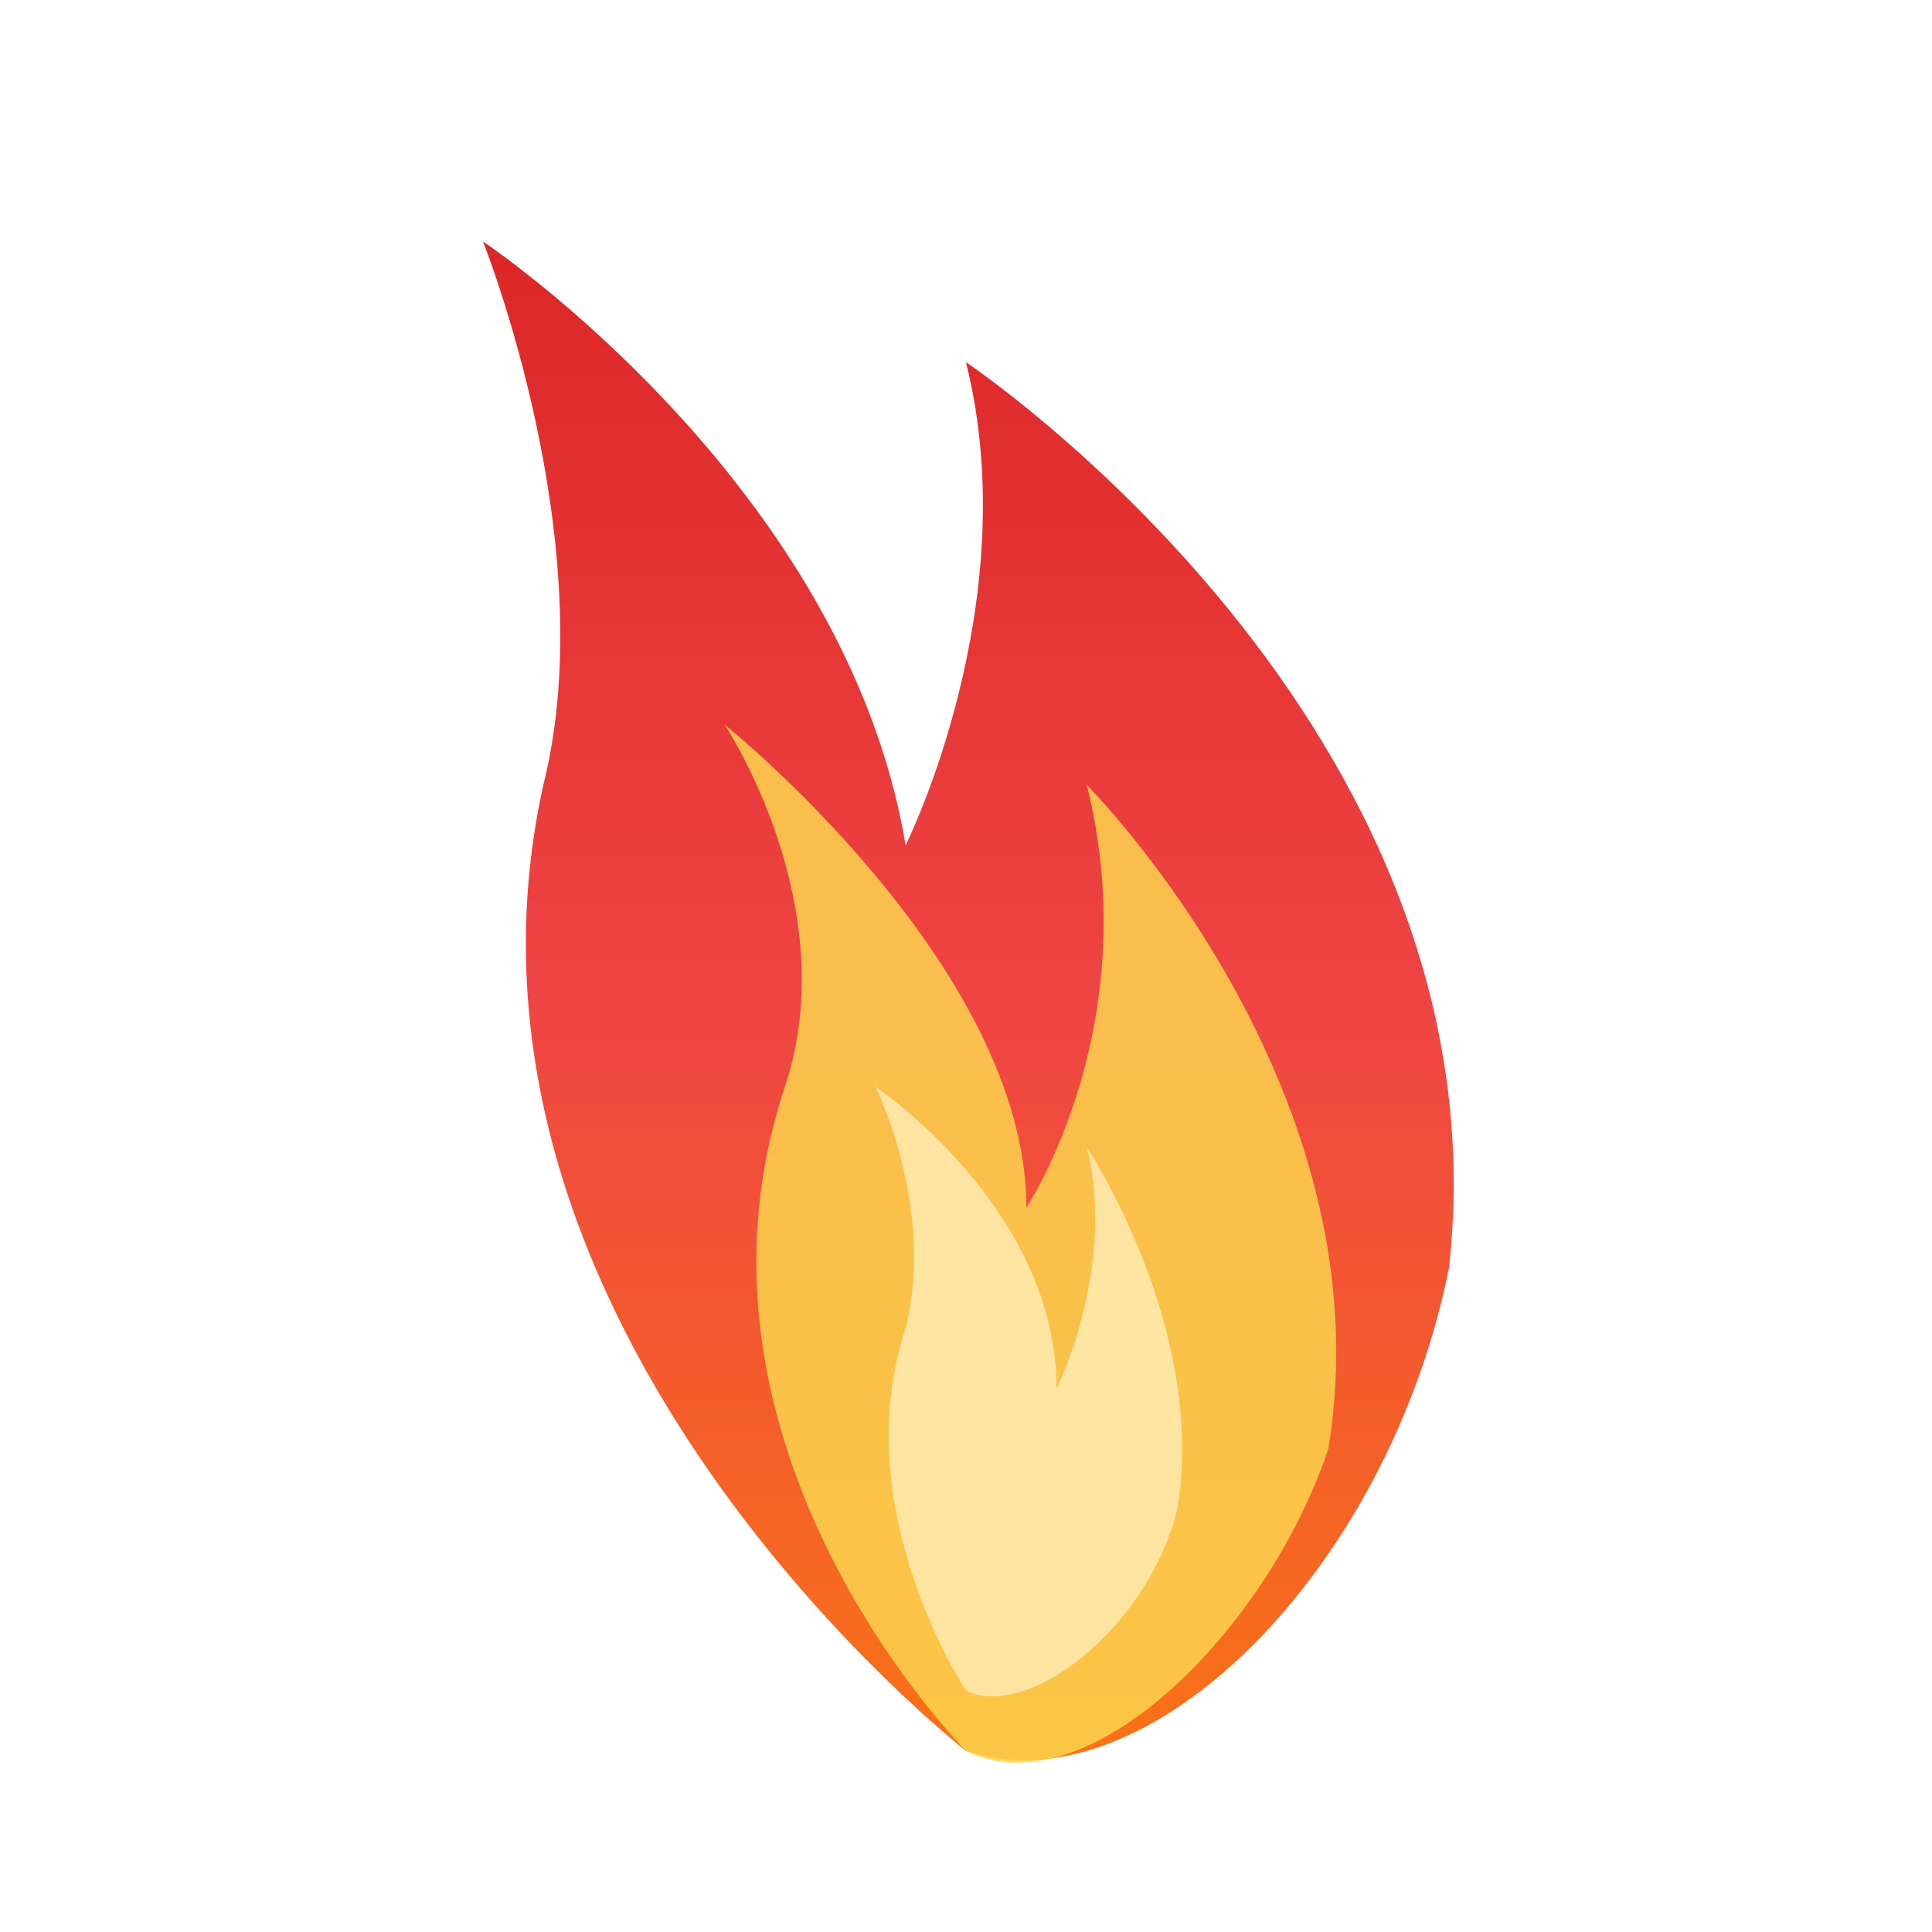
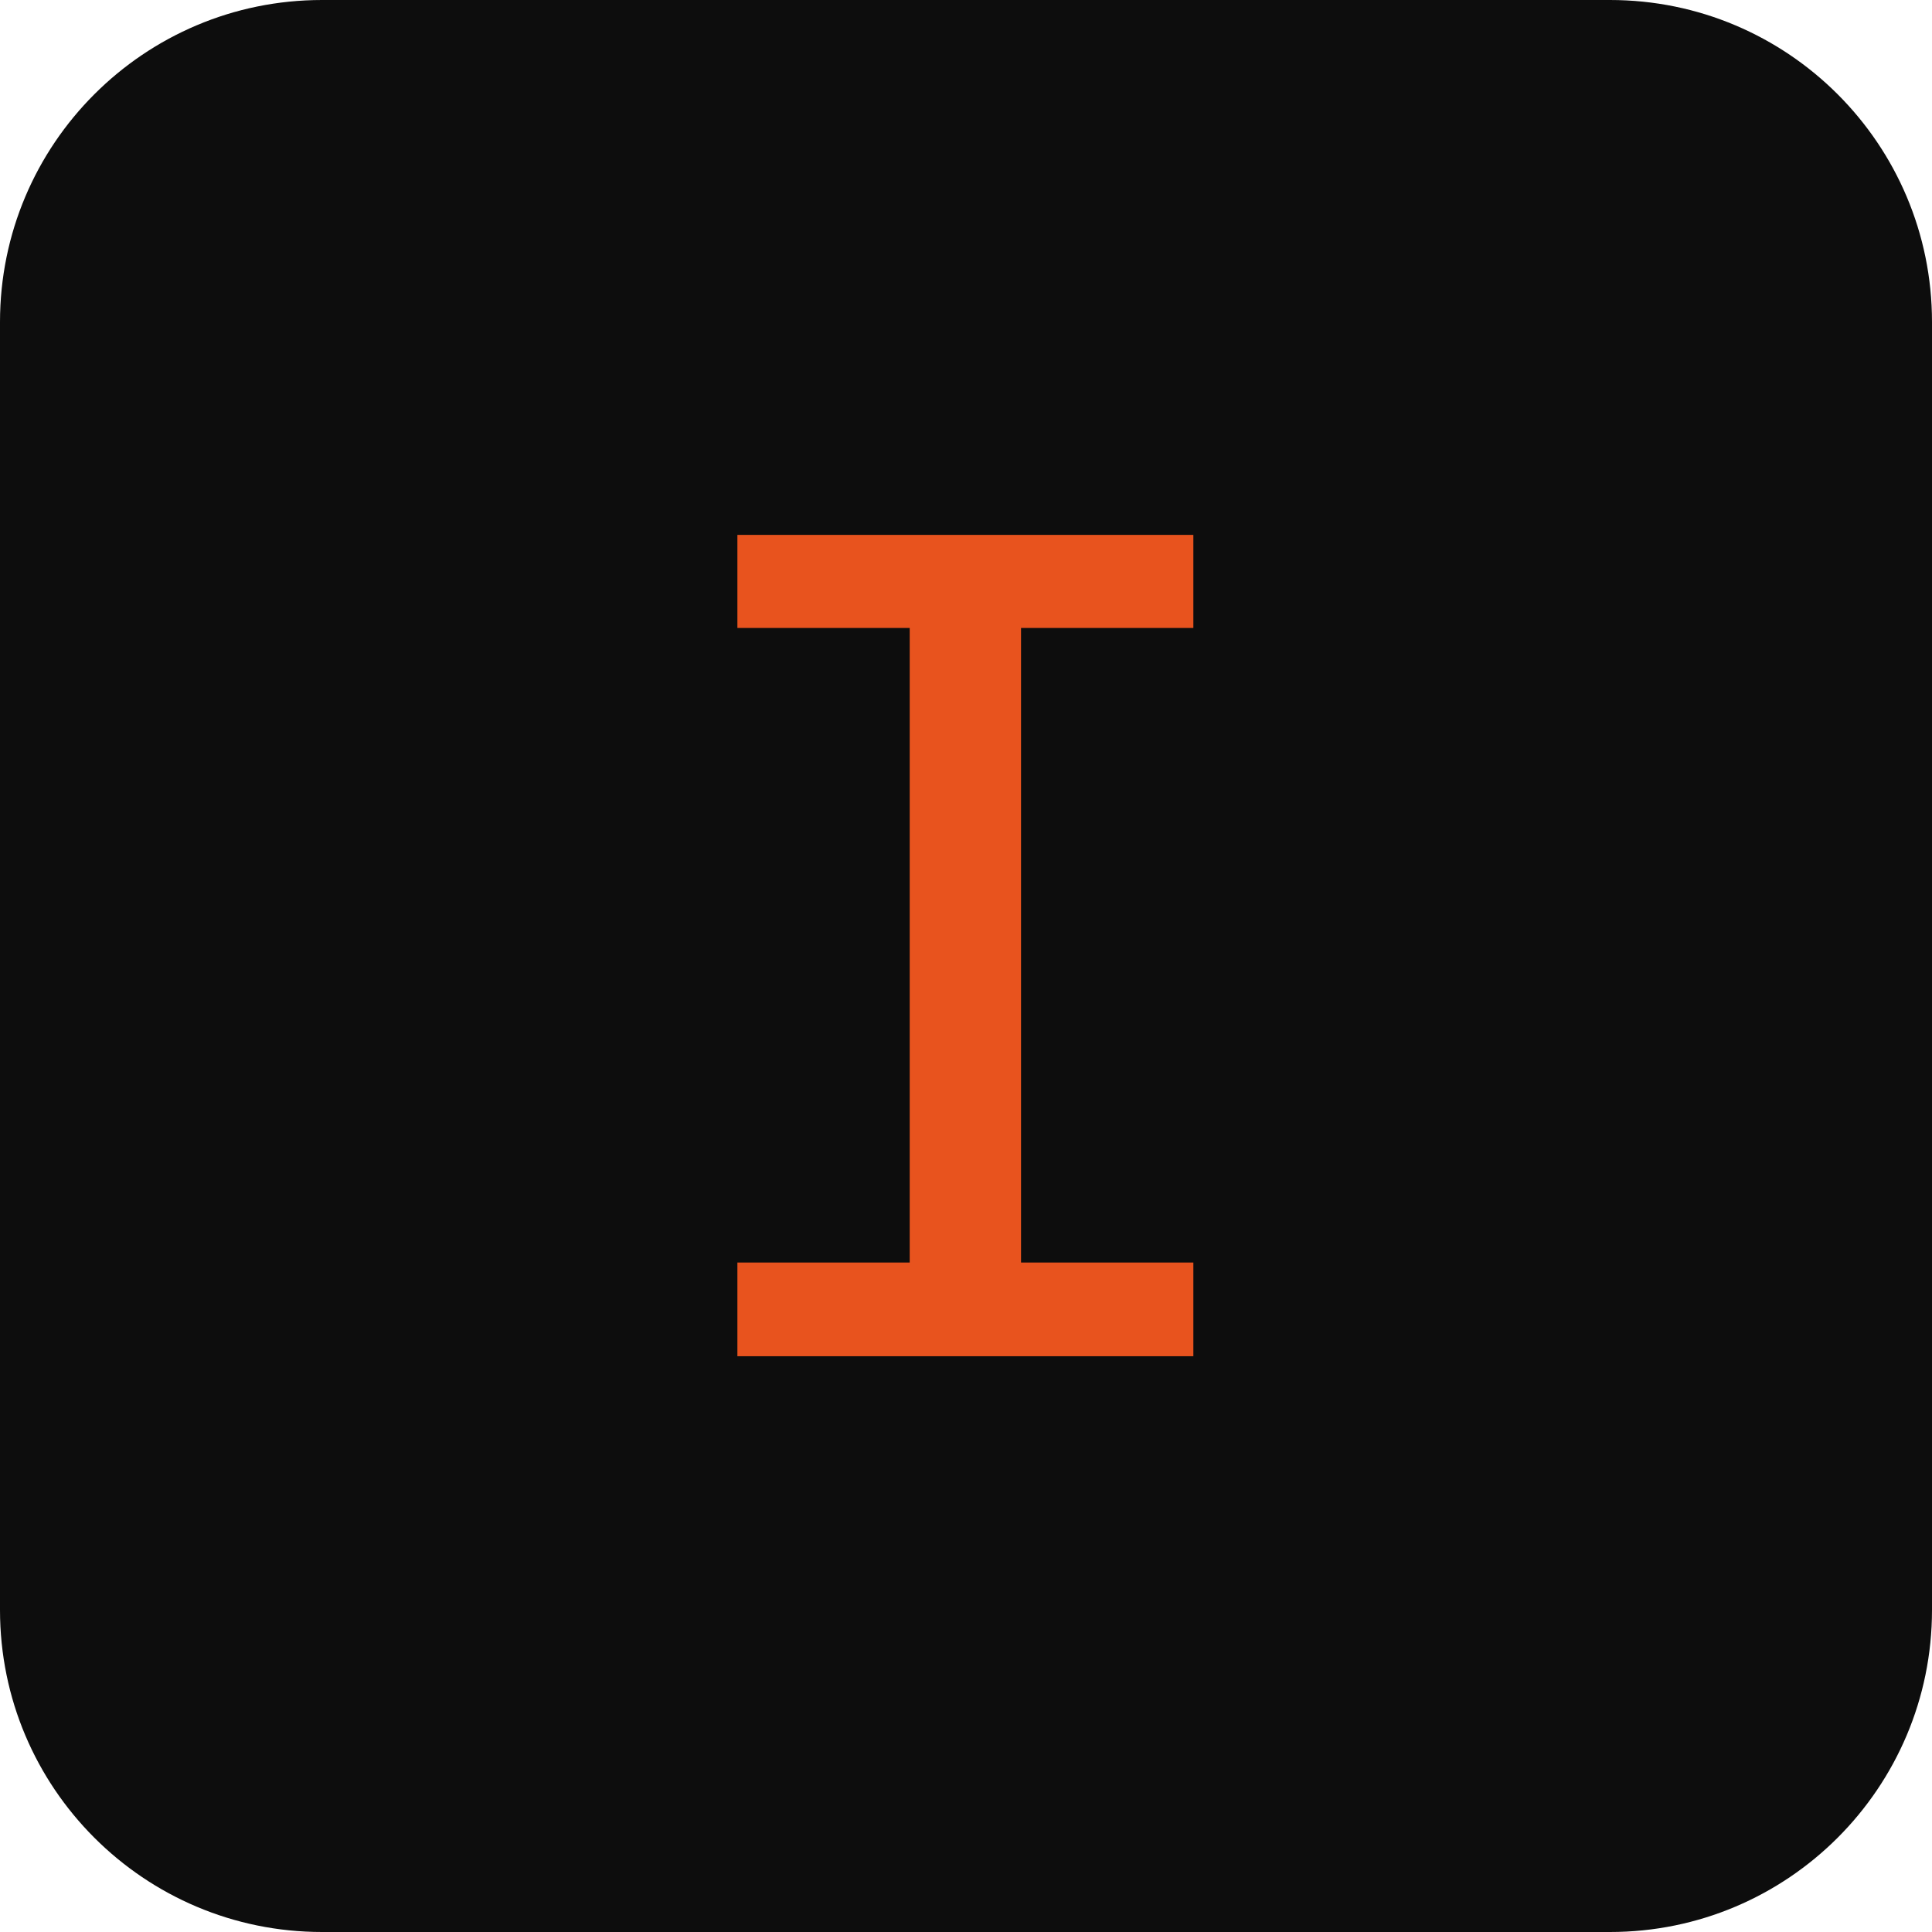
- <svg xmlns="http://www.w3.org/2000/svg" viewBox="0 0 64 64" fill="none">
-   <defs>
-     <linearGradient id="flame-bg" x1="0%" y1="100%" x2="0%" y2="0%">
-       <stop offset="0%" style="stop-color:#F97316" />
-       <stop offset="50%" style="stop-color:#EF4444" />
-       <stop offset="100%" style="stop-color:#DC2626" />
-     </linearGradient>
-   </defs>
-   <path d="M32 58 C32 58 14 44 18 26 C20 18 16 8 16 8 C16 8 28 16 30 28 C30 28 34 20 32 12 C32 12 50 24 48 42 C46 52 38 60 32 58Z" fill="url(#flame-bg)" />
-   <path d="M32 58 C32 58 22 48 26 36 C28 30 24 24 24 24 C24 24 34 32 34 40 C34 40 38 34 36 26 C36 26 46 36 44 48 C42 54 36 60 32 58Z" fill="#FCD34D" opacity="0.85" />
-   <path d="M32 56 C32 56 28 50 30 44 C31 40 29 36 29 36 C29 36 35 40 35 46 C35 46 37 42 36 38 C36 38 40 44 39 50 C38 54 34 57 32 56Z" fill="#FEF3C7" opacity="0.7" />
+ <svg xmlns="http://www.w3.org/2000/svg" viewBox="0 0 48 48">
+   <rect width="48" height="48" rx="8" fill="#0D0D0D" />
+   <text x="50%" y="50%" dominant-baseline="central" text-anchor="middle" font-family="'JetBrains Mono', 'SF Mono', monospace" font-size="28" font-weight="500" fill="#E8531E">I</text>
</svg>
